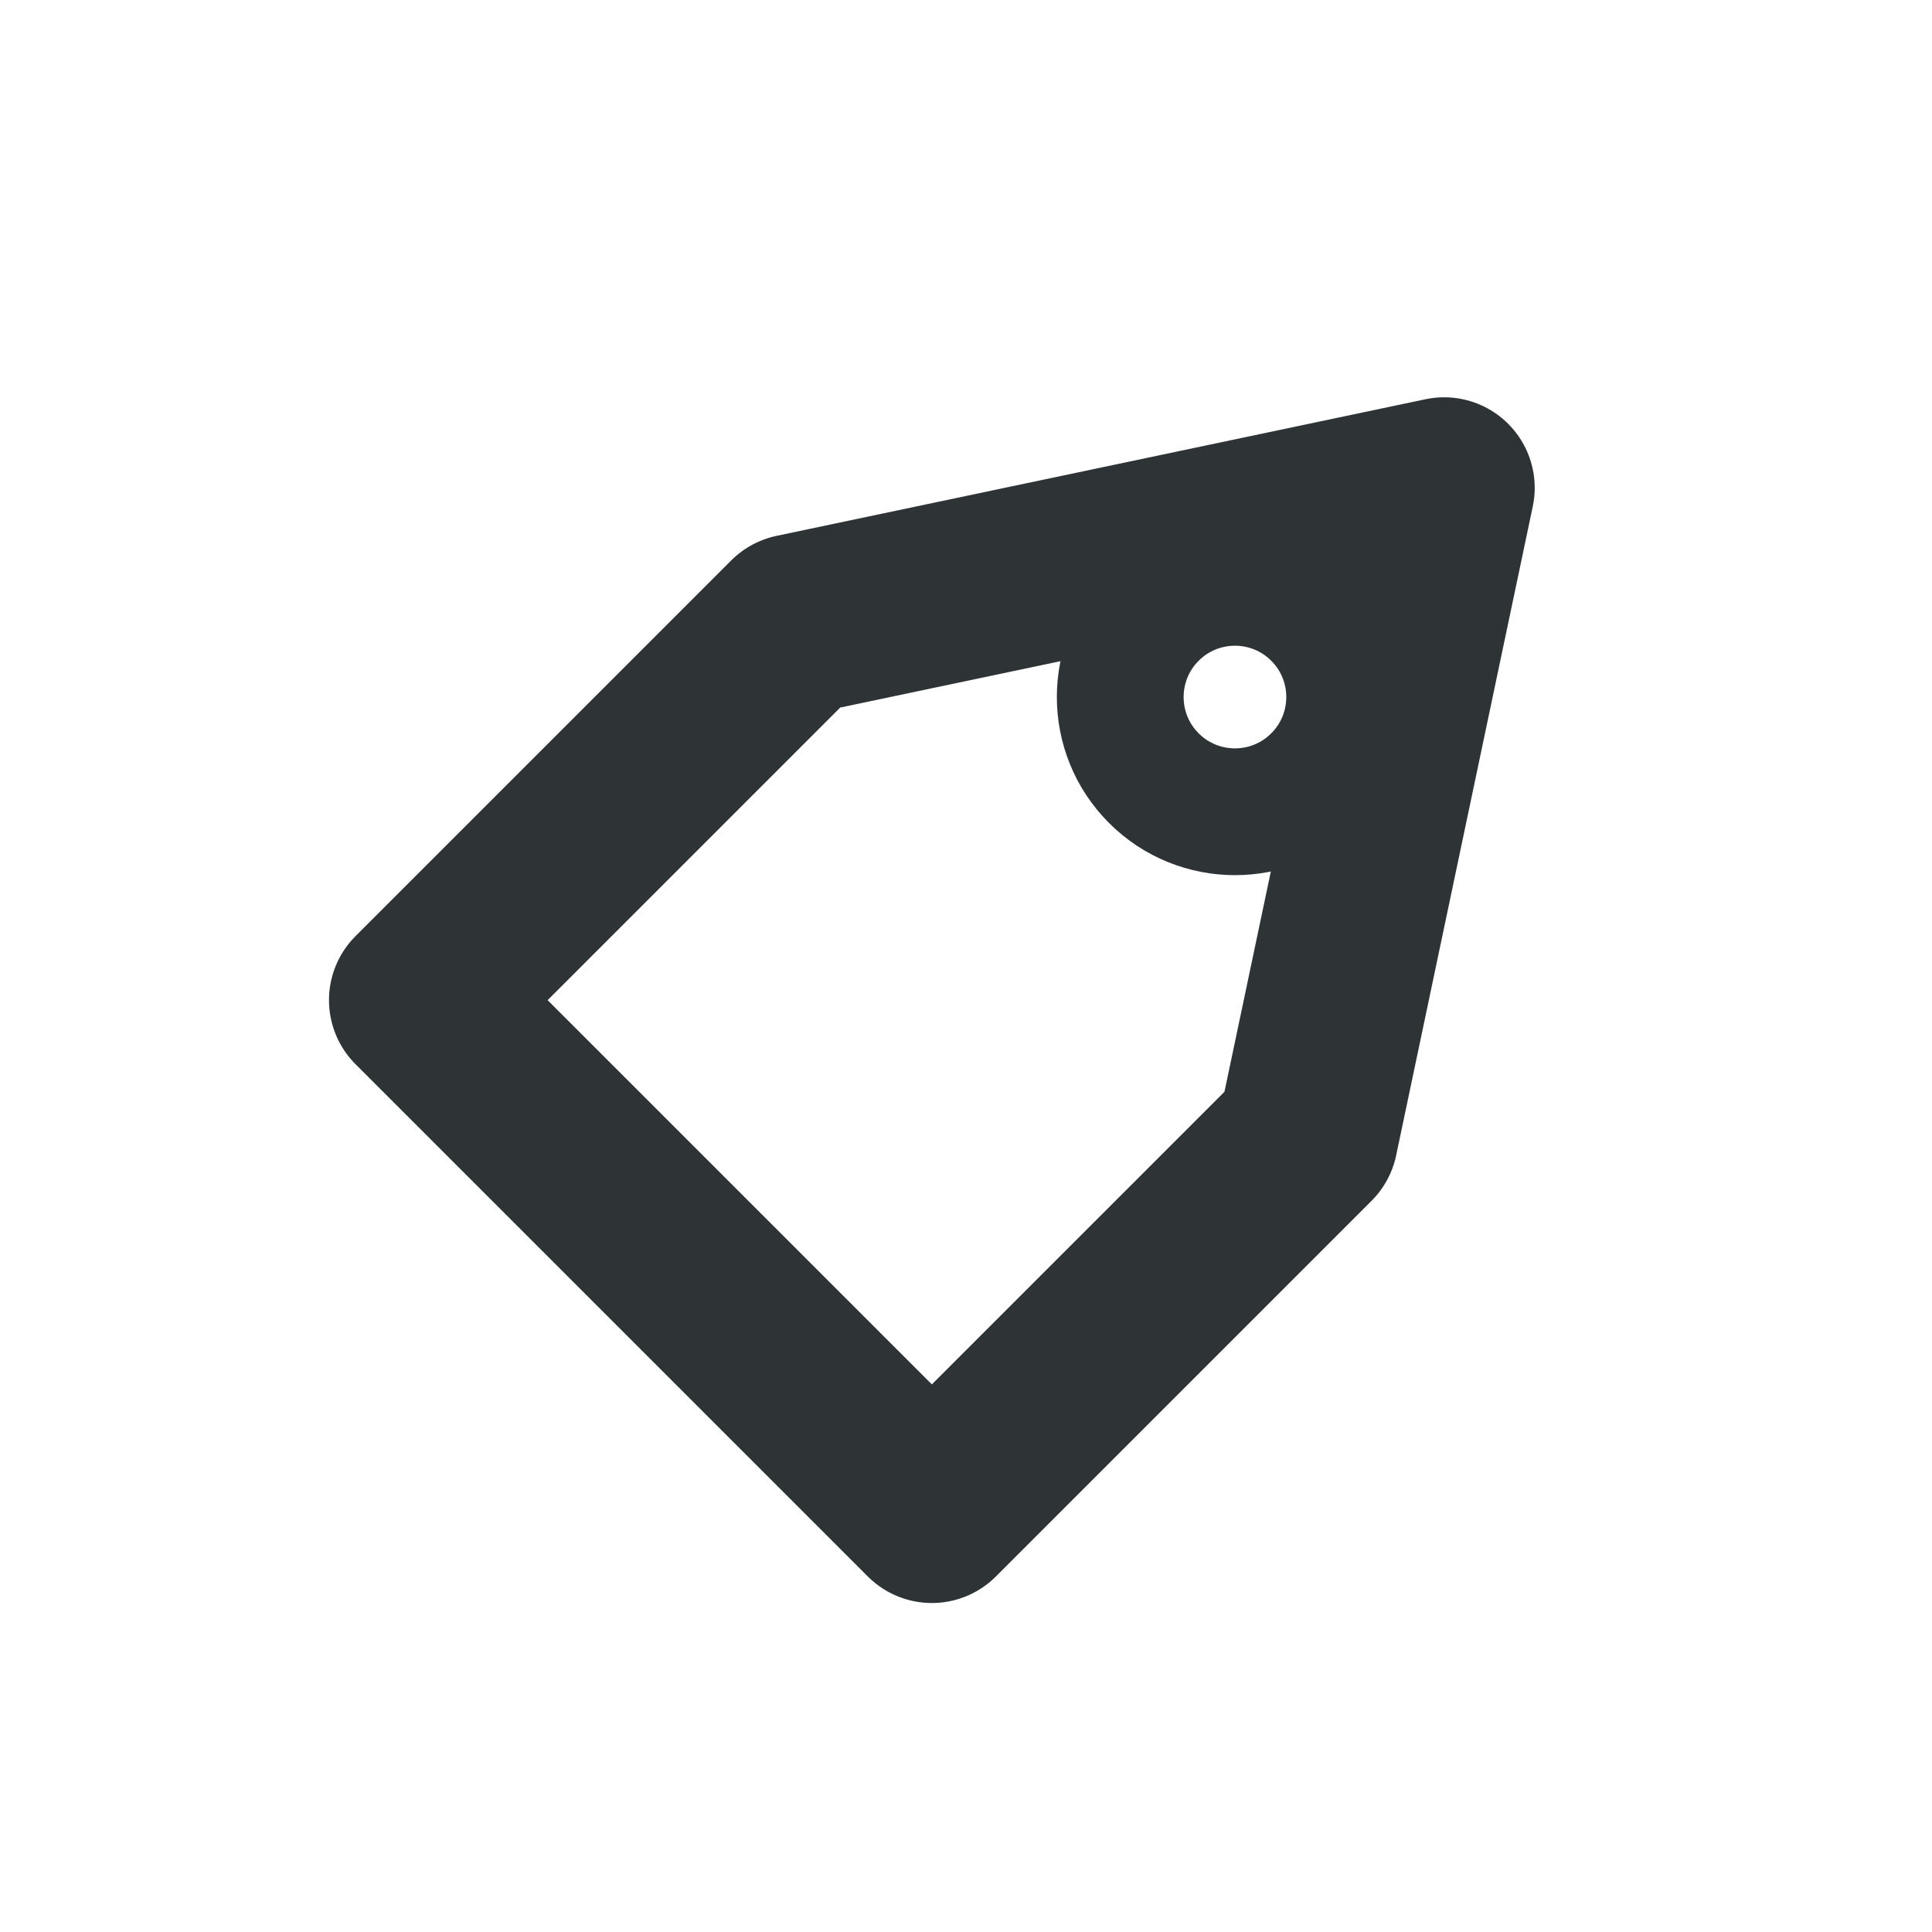
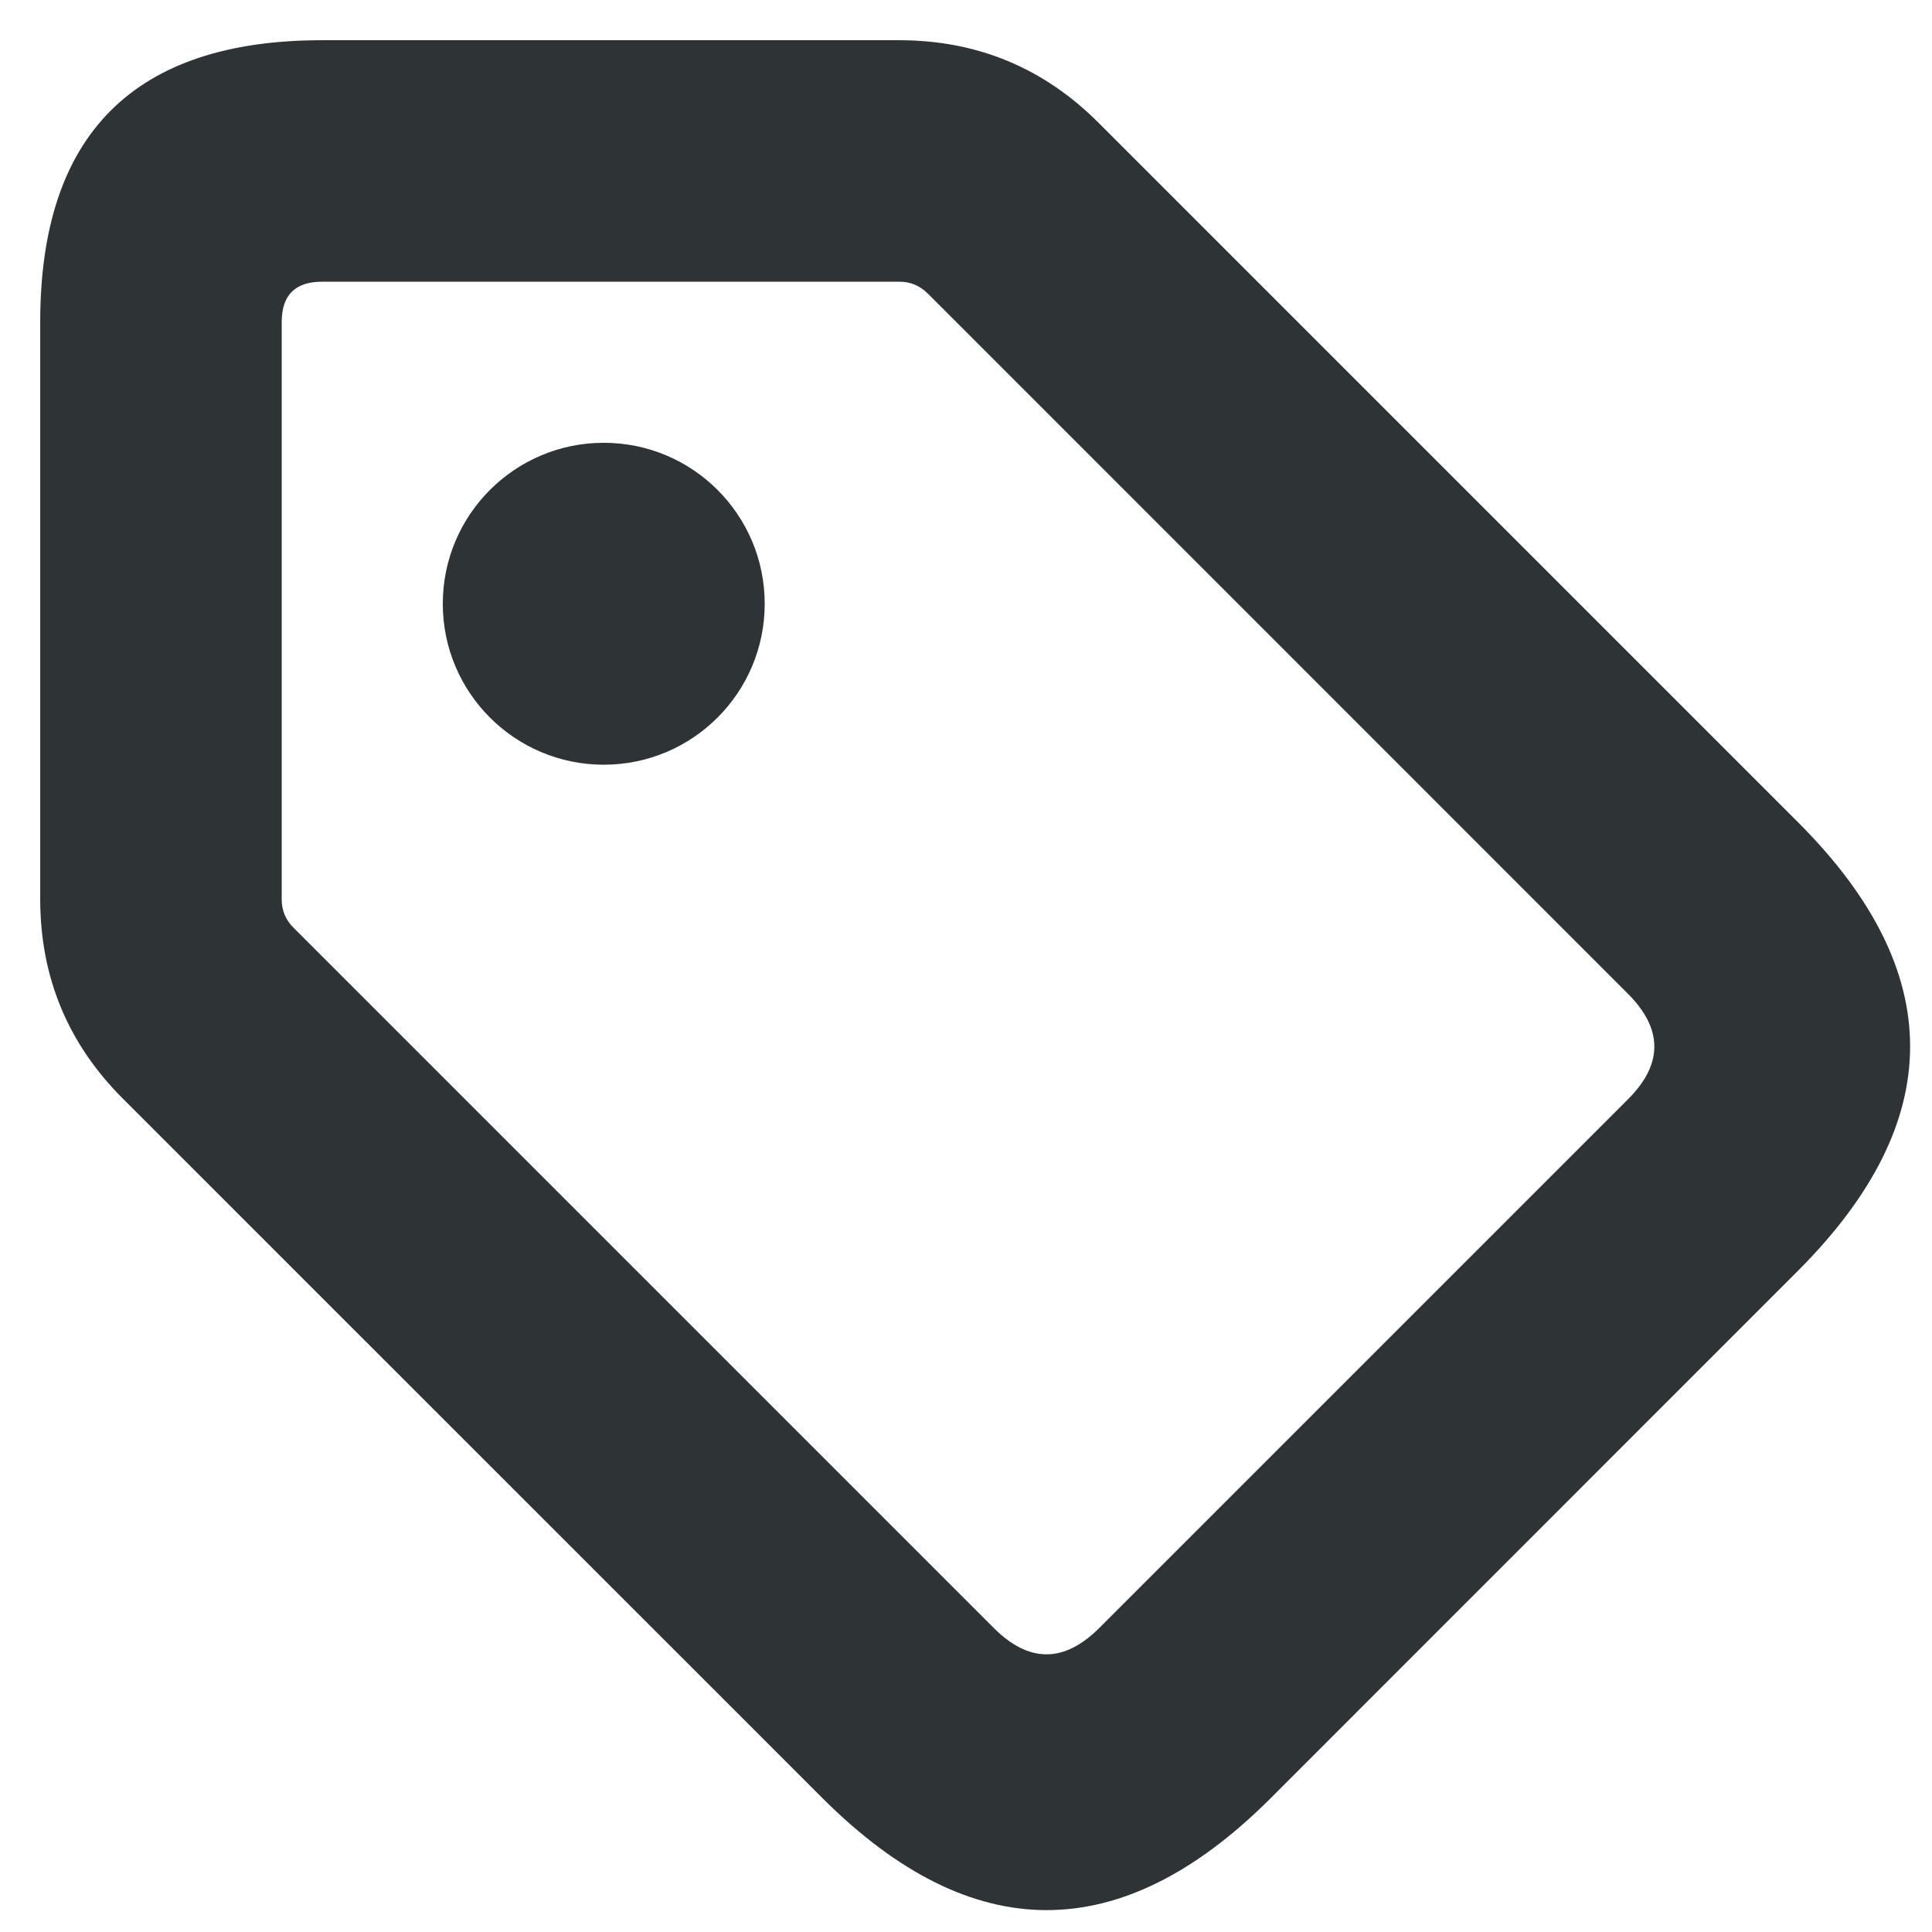
<svg xmlns="http://www.w3.org/2000/svg" width="16" height="16" viewBox="0 0 16 16">
-   <g fill="none" stroke="#2e3436" stroke-width="1.5" stroke-linejoin="round" stroke-linecap="round" transform="rotate(-45 8 8)">
-     <path d="M4.6 5.0 H9.0 L13.6 8 L9.0 11.0 H4.6 Z" />
-     <circle cx="11.15" cy="8" r="0.95" stroke-width="1.05" />
-   </g>
+   <path fill="#2e3436" d="M9.098,1.017 L14.903,6.822 Q16.736,8.667 14.9,10.514 L10.512,14.903 Q8.667,16.736 6.82,14.9 L1.017,9.098 Q0.334,8.415 0.333,7.448 L0.333,2.667 Q0.333,0.333 2.667,0.333 L7.448,0.333 Q8.415,0.334 9.098,1.017 Z M7.683,2.431 Q7.586,2.333 7.448,2.333 L2.667,2.333 Q2.333,2.333 2.333,2.667 L2.333,7.448 Q2.333,7.586 2.431,7.683 L8.234,13.486 Q8.667,13.916 9.102,13.484 L13.486,9.1 Q13.916,8.667 13.484,8.232 L7.684,2.431 Z" />
+   <circle cx="5" cy="5" r="1.333" fill="#2e3436" />
</svg>
